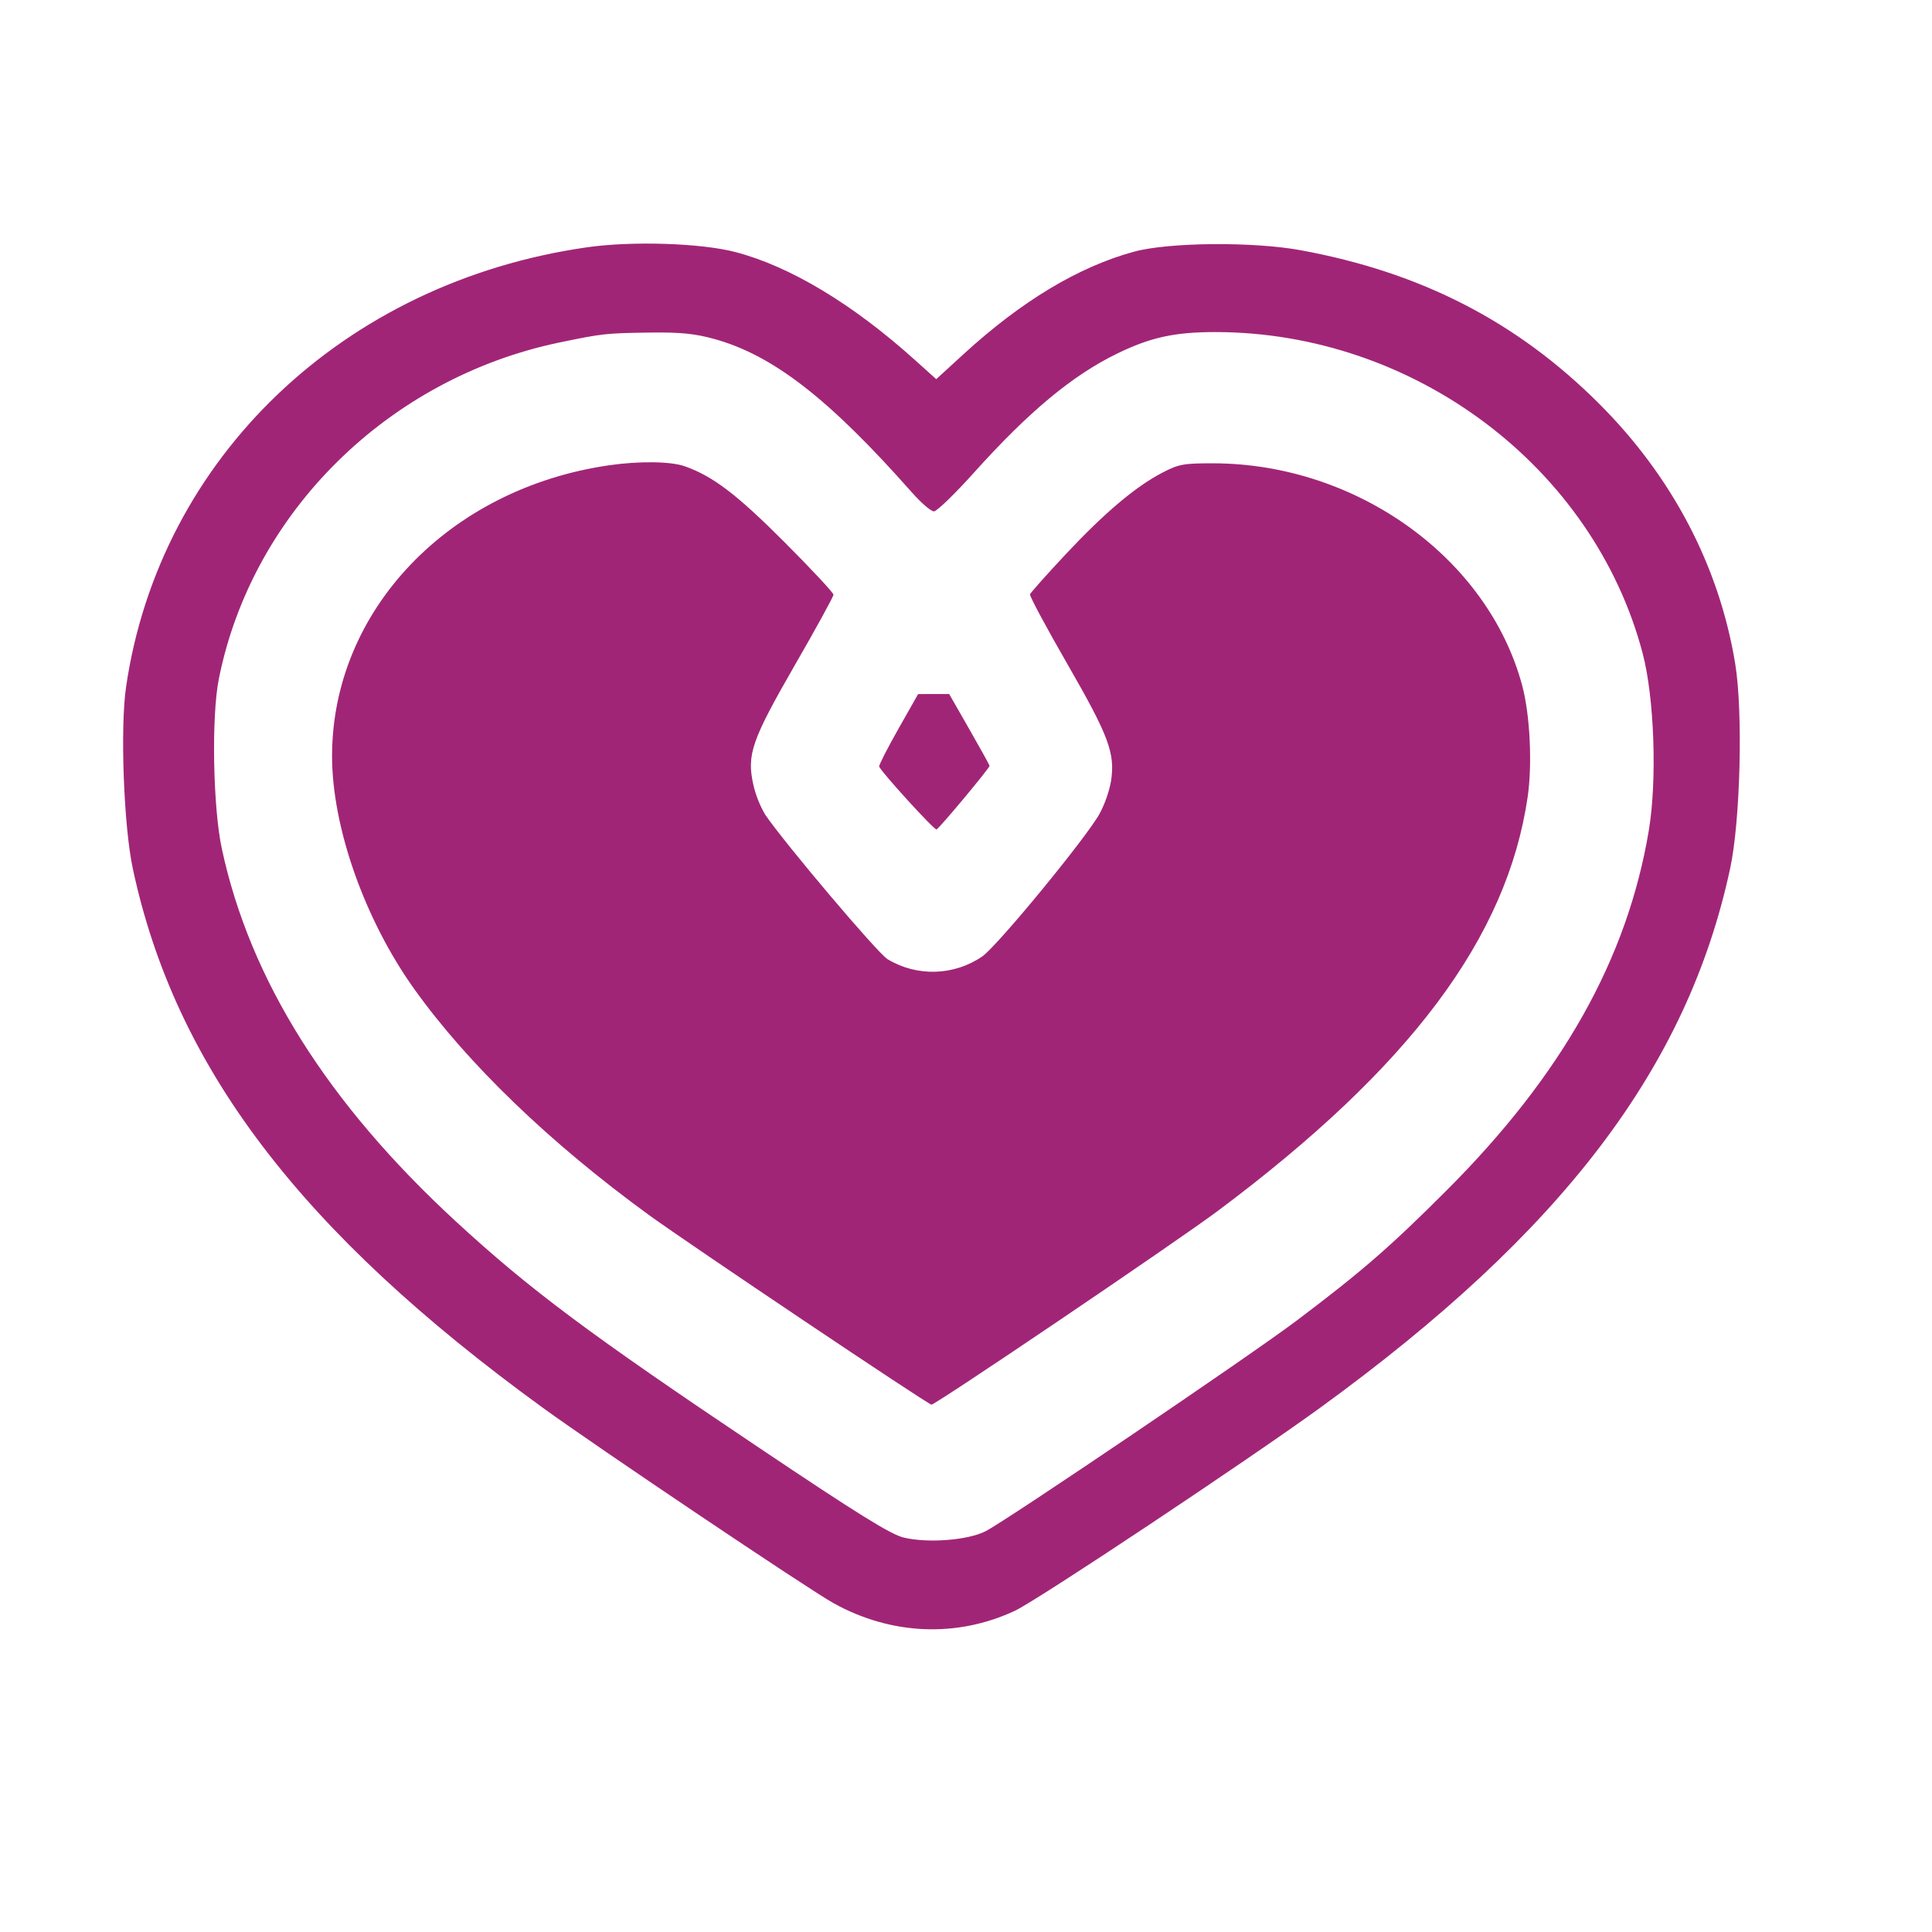
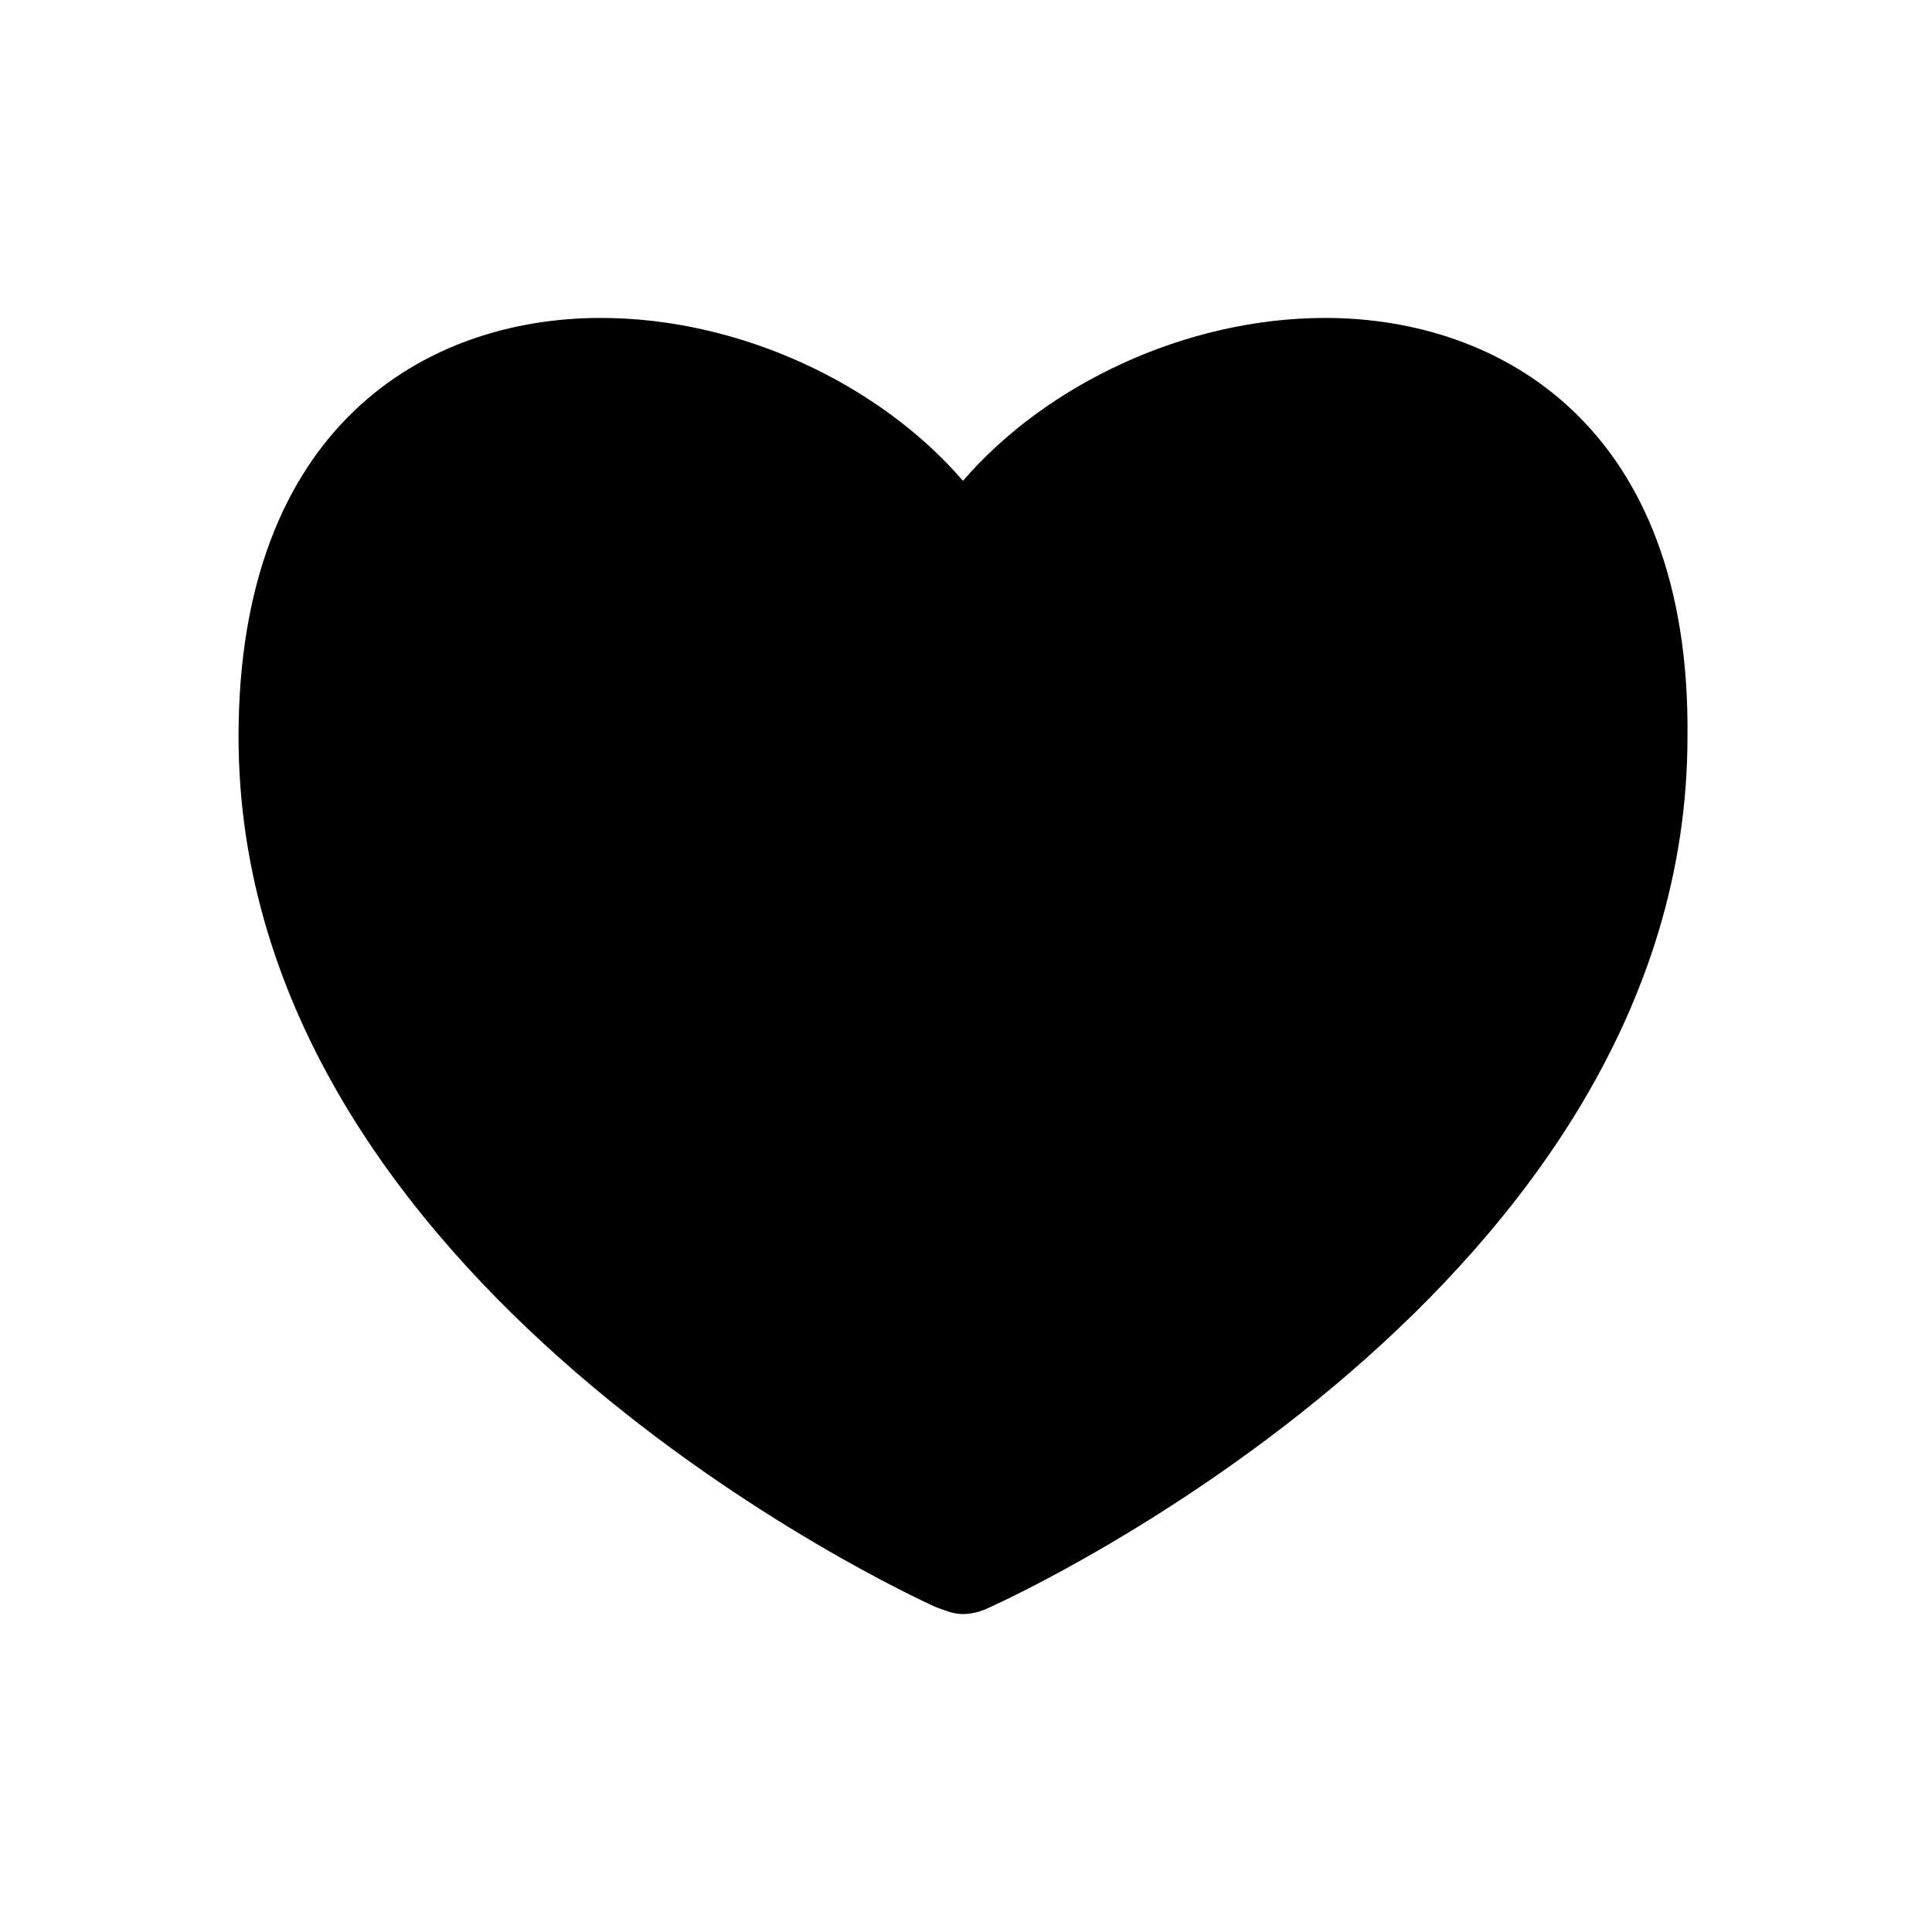
- <svg xmlns="http://www.w3.org/2000/svg" width="32" height="32">
-   <path d="M9.723 4.096c-4.031.576-7.08 3.485-7.635 7.282-.099.676-.039 2.301.111 3.005.7 3.286 2.779 6.02 6.793 8.935.889.646 4.403 3.008 4.813 3.235.954.53 2.045.576 3.006.126.371-.173 3.853-2.49 5.052-3.36 4.017-2.918 6.087-5.641 6.794-8.936.17-.793.214-2.595.083-3.393-.265-1.611-1.042-3.095-2.257-4.307-1.359-1.356-2.945-2.172-4.938-2.538-.785-.145-2.19-.133-2.763.024-.917.25-1.859.816-2.815 1.69l-.46.421-.357-.321c-1.027-.924-2.063-1.547-2.968-1.784-.571-.149-1.714-.186-2.459-.079m2.103 1.517c.976.269 1.905.99 3.276 2.541.153.174.318.316.367.316.048 0 .348-.291.667-.646.9-1.002 1.624-1.605 2.364-1.966.555-.27.953-.358 1.628-.358 3.294.001 6.264 2.232 7.079 5.319.194.734.242 2.103.102 2.939-.356 2.126-1.435 4.046-3.353 5.963-.933.933-1.4 1.339-2.487 2.158-.762.574-4.783 3.296-5.143 3.482-.294.151-.956.202-1.358.106-.214-.051-.763-.392-2.398-1.489-2.816-1.888-3.792-2.617-5.017-3.745-2.127-1.959-3.412-4.003-3.878-6.172-.148-.686-.175-2.191-.051-2.813.549-2.759 2.807-4.988 5.65-5.577.709-.147.761-.153 1.507-.163.49-.006.727.018 1.045.105m-1.734 2.093c-2.66.383-4.589 2.405-4.592 4.813-.001 1.181.539 2.711 1.361 3.862.889 1.243 2.251 2.553 3.891 3.746.666.483 4.621 3.138 4.676 3.138.072 0 4.052-2.693 4.742-3.208 3.185-2.379 4.793-4.527 5.133-6.858.079-.539.039-1.361-.09-1.842-.565-2.11-2.737-3.676-5.111-3.683-.5-.001-.577.013-.852.156-.446.233-.959.667-1.602 1.354-.314.335-.578.633-.588.66-.009.028.271.551.624 1.163.683 1.187.788 1.469.718 1.932a1.928 1.928 0 0 1-.187.534c-.209.386-1.676 2.173-1.942 2.366a1.45 1.45 0 0 1-1.573.048c-.167-.103-1.703-1.919-2.026-2.394a1.767 1.767 0 0 1-.196-.494c-.112-.5-.029-.738.689-1.986.351-.608.638-1.132.638-1.163 0-.032-.365-.423-.811-.87-.789-.79-1.182-1.09-1.649-1.256-.231-.083-.753-.09-1.253-.018m4.785 4.372c-.181.32-.323.599-.315.619.037.094.913 1.055.95 1.041.046-.017.878-1.015.878-1.053 0-.013-.151-.286-.335-.607l-.334-.583h-.257l-.257.001-.33.582" fill="#A12577" fill-rule="evenodd" />
+ <svg xmlns="http://www.w3.org/2000/svg" viewBox="0 0 32 32">
+   <path d="M21.95 5.266C19.638 5.266 17.326 6.367 15.95 7.964C14.574 6.367 12.262 5.266 9.95 5.266C7.033 5.266 3.951 7.083 3.951 12.202C3.951 21.284 15.014 26.403 15.51 26.623C15.675 26.679 15.785 26.734 15.95 26.734C16.115 26.734 16.28 26.679 16.391 26.623C16.886 26.403 27.95 21.284 27.95 12.202C28.005 7.083 24.867 5.266 21.95 5.266Z" />
</svg>
